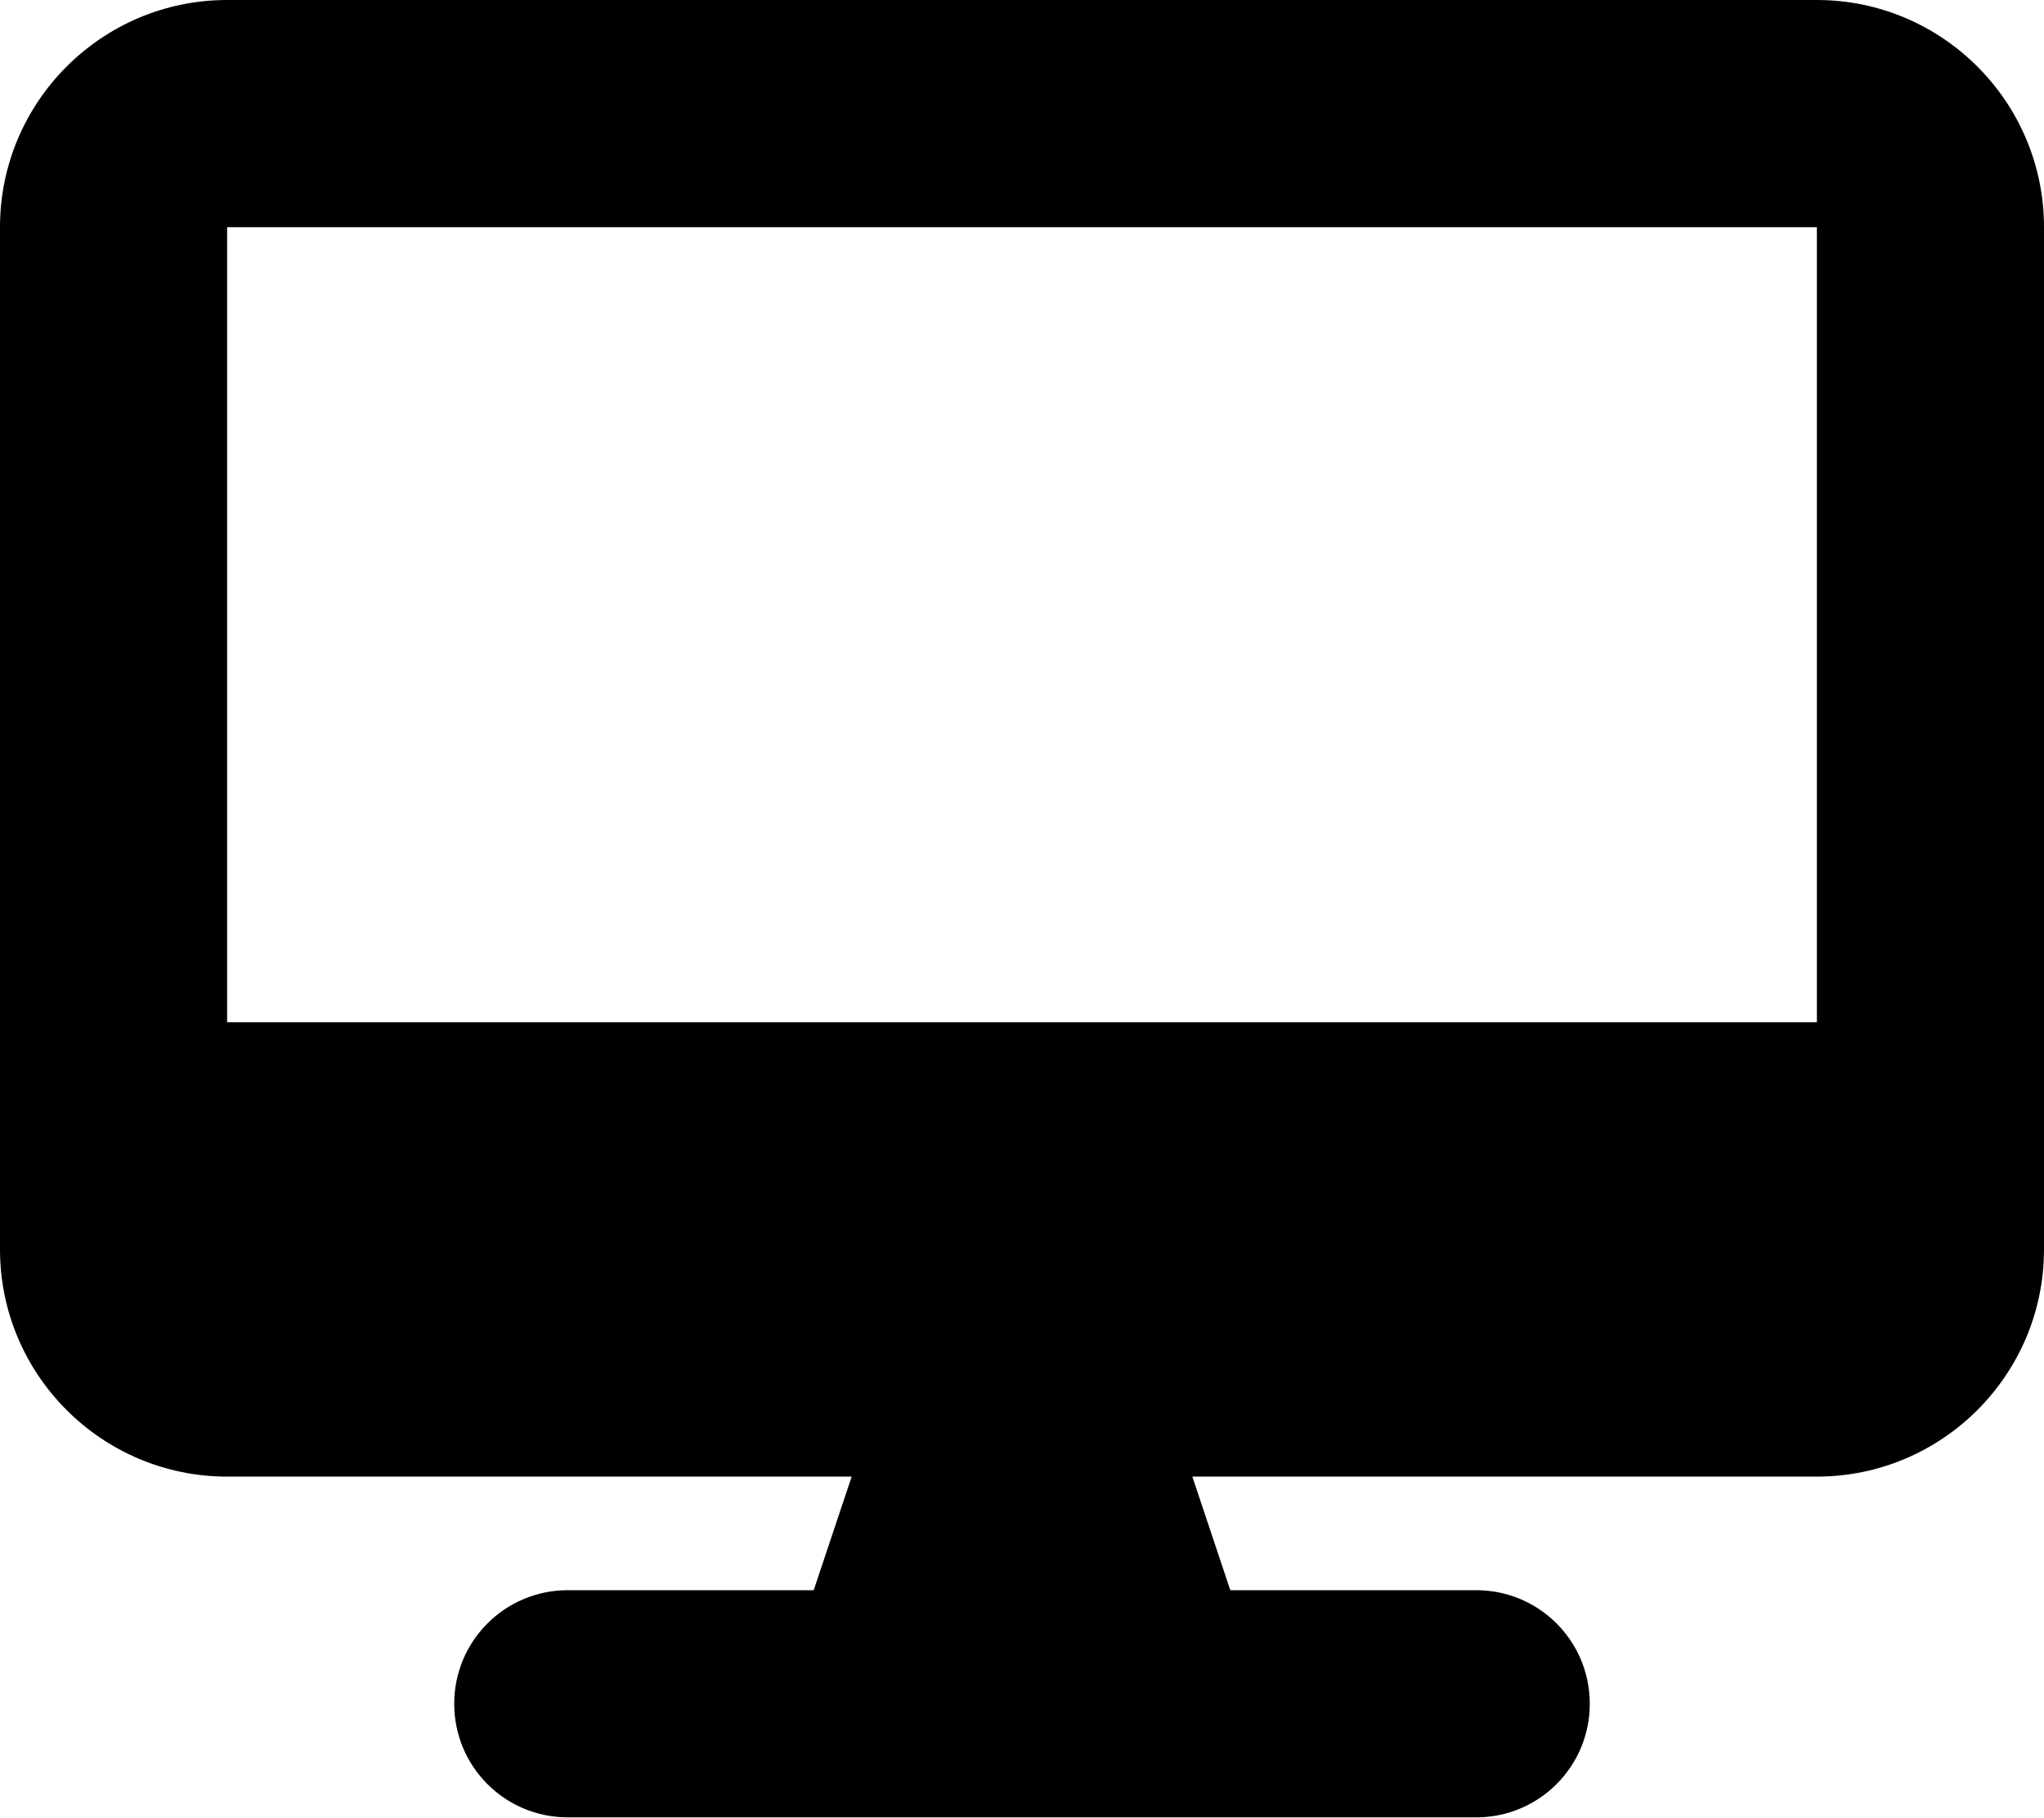
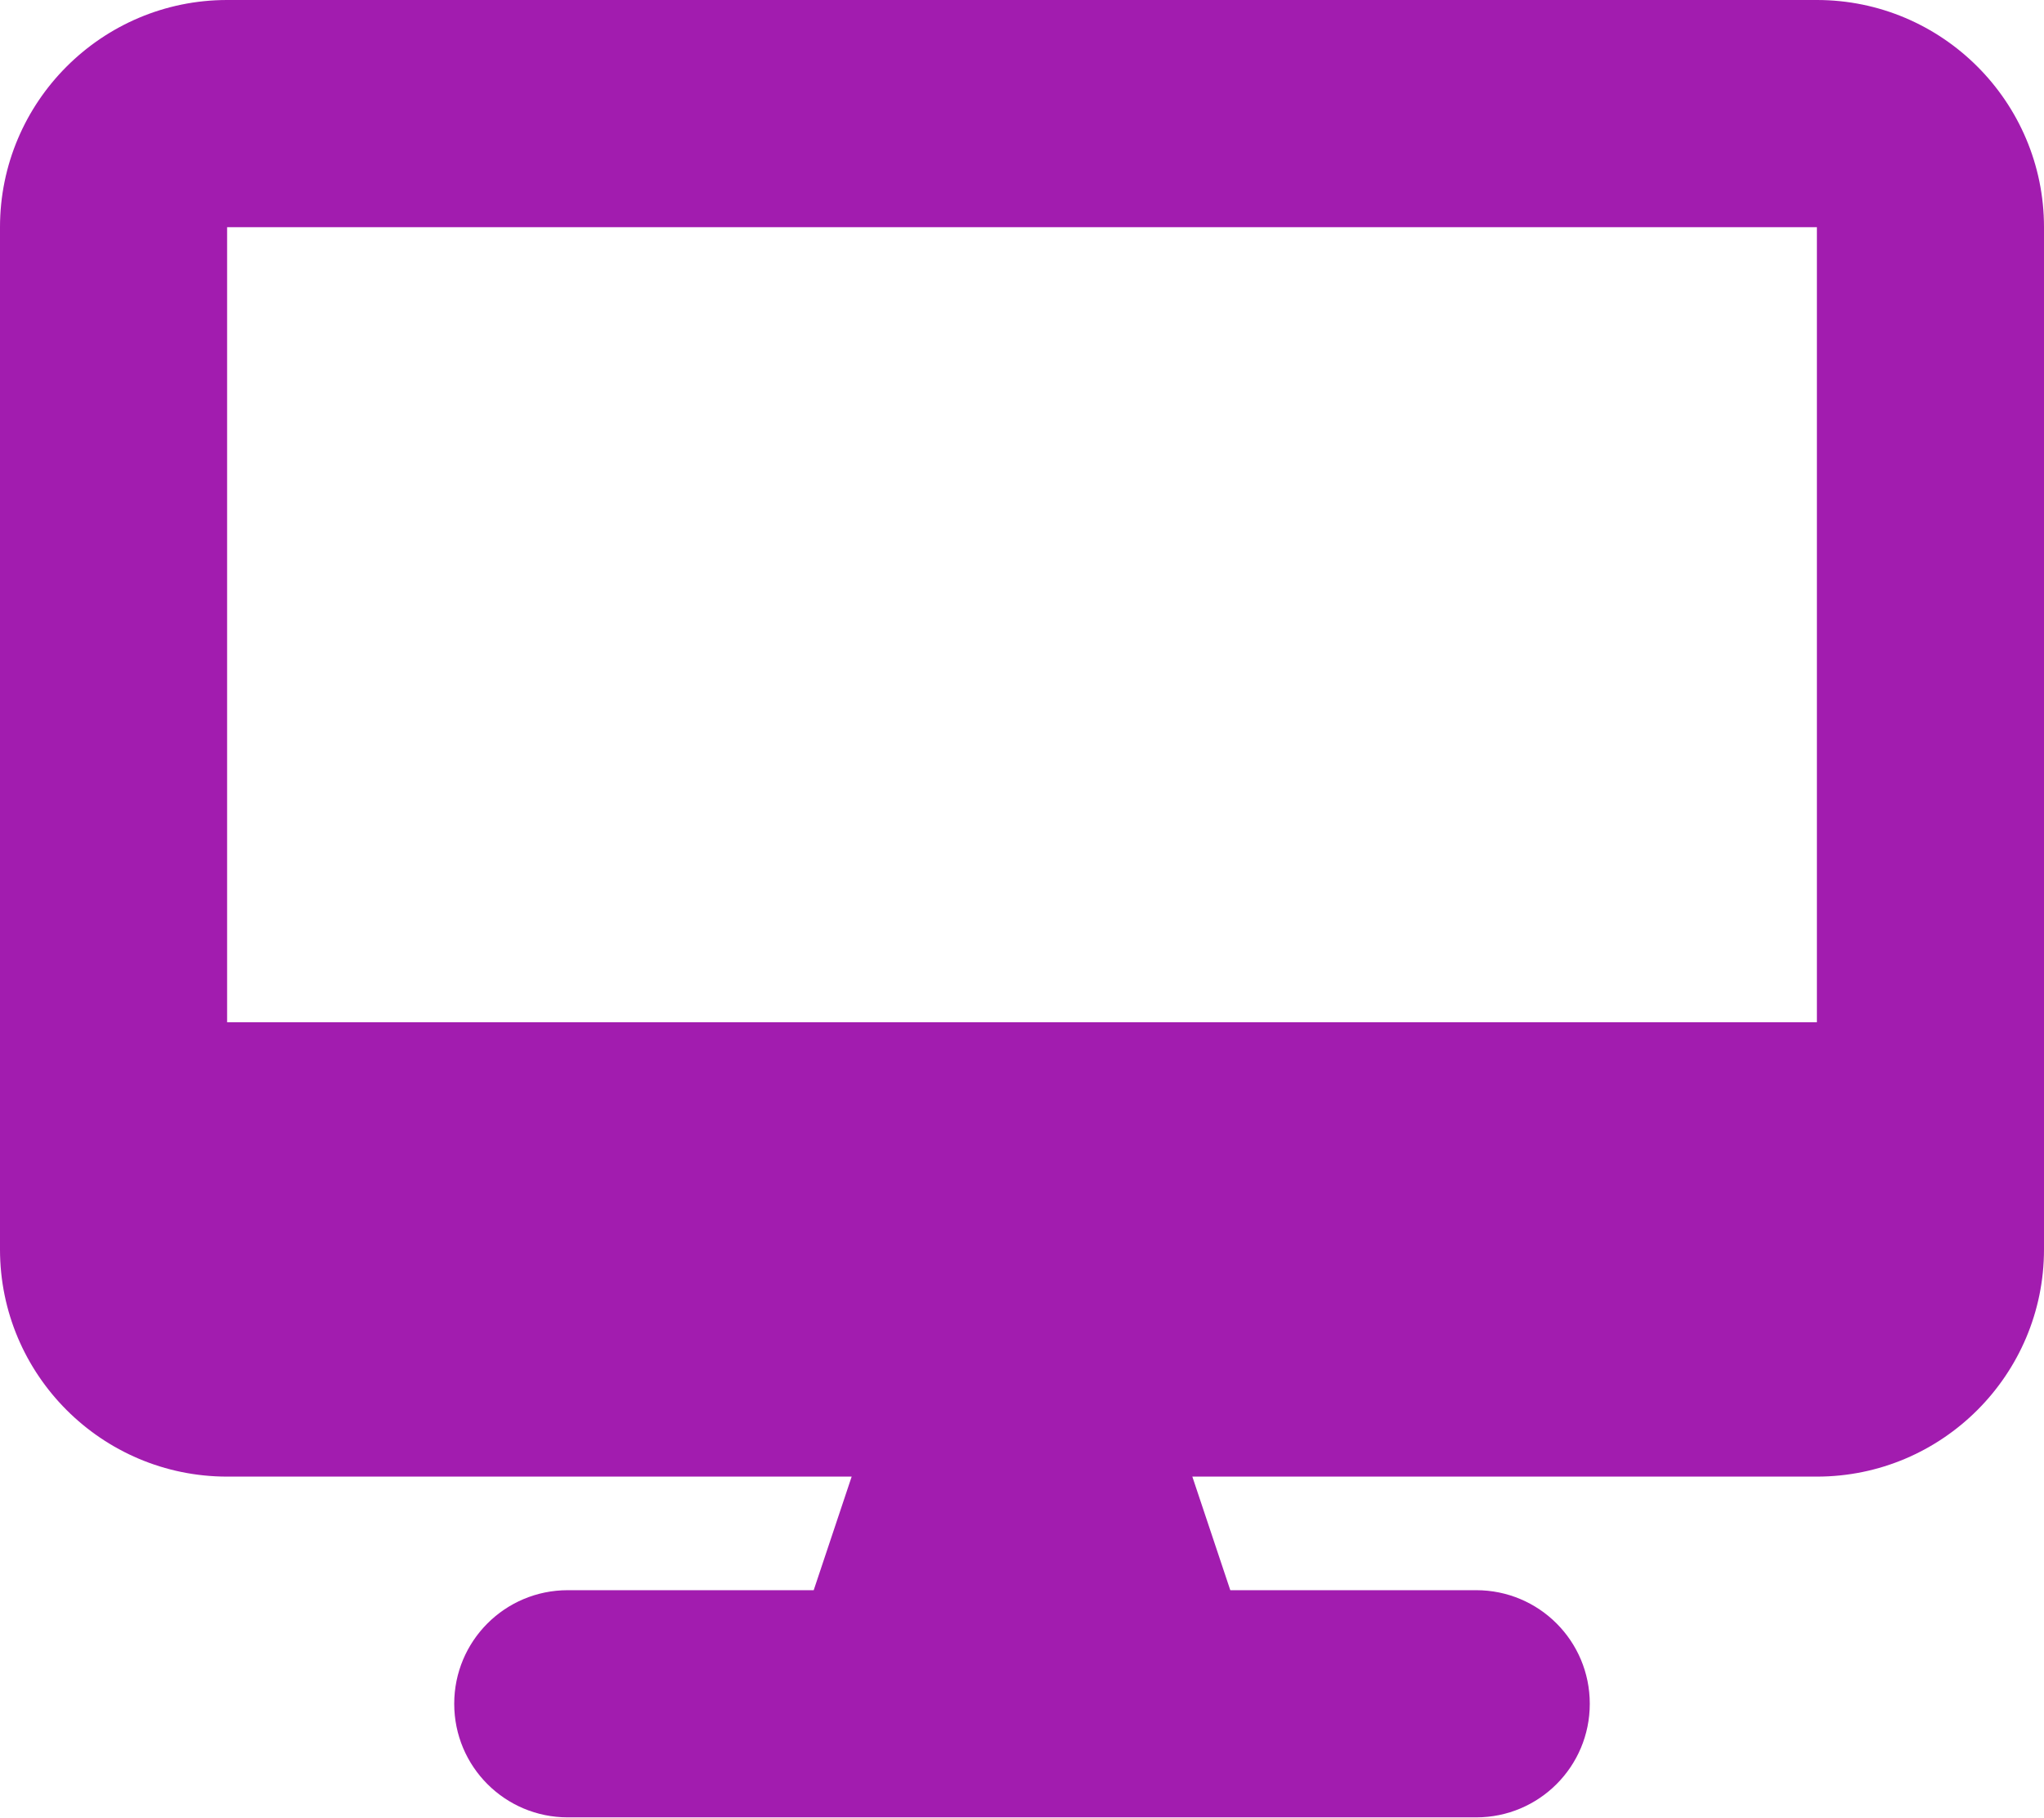
<svg xmlns="http://www.w3.org/2000/svg" viewBox="0 0 576 512">
-   <path d="M64 0C28.7 0 0 28.7 0 64V352c0 35.3 28.7 64 64 64H240l-10.7 32H160c-17.7 0-32 14.3-32 32s14.3 32 32 32H416c17.7 0 32-14.3 32-32s-14.3-32-32-32H346.7L336 416H512c35.3 0 64-28.7 64-64V64c0-35.3-28.7-64-64-64H64zM512 64V288H64V64H512z" />
+   <path fill="rgb(162 28 175)" d="M64 0C28.7 0 0 28.7 0 64V352c0 35.3 28.7 64 64 64H240l-10.7 32H160c-17.7 0-32 14.3-32 32s14.3 32 32 32H416c17.7 0 32-14.3 32-32s-14.3-32-32-32H346.7L336 416H512c35.3 0 64-28.7 64-64V64c0-35.3-28.7-64-64-64H64zM512 64V288H64V64H512z" />
</svg>
